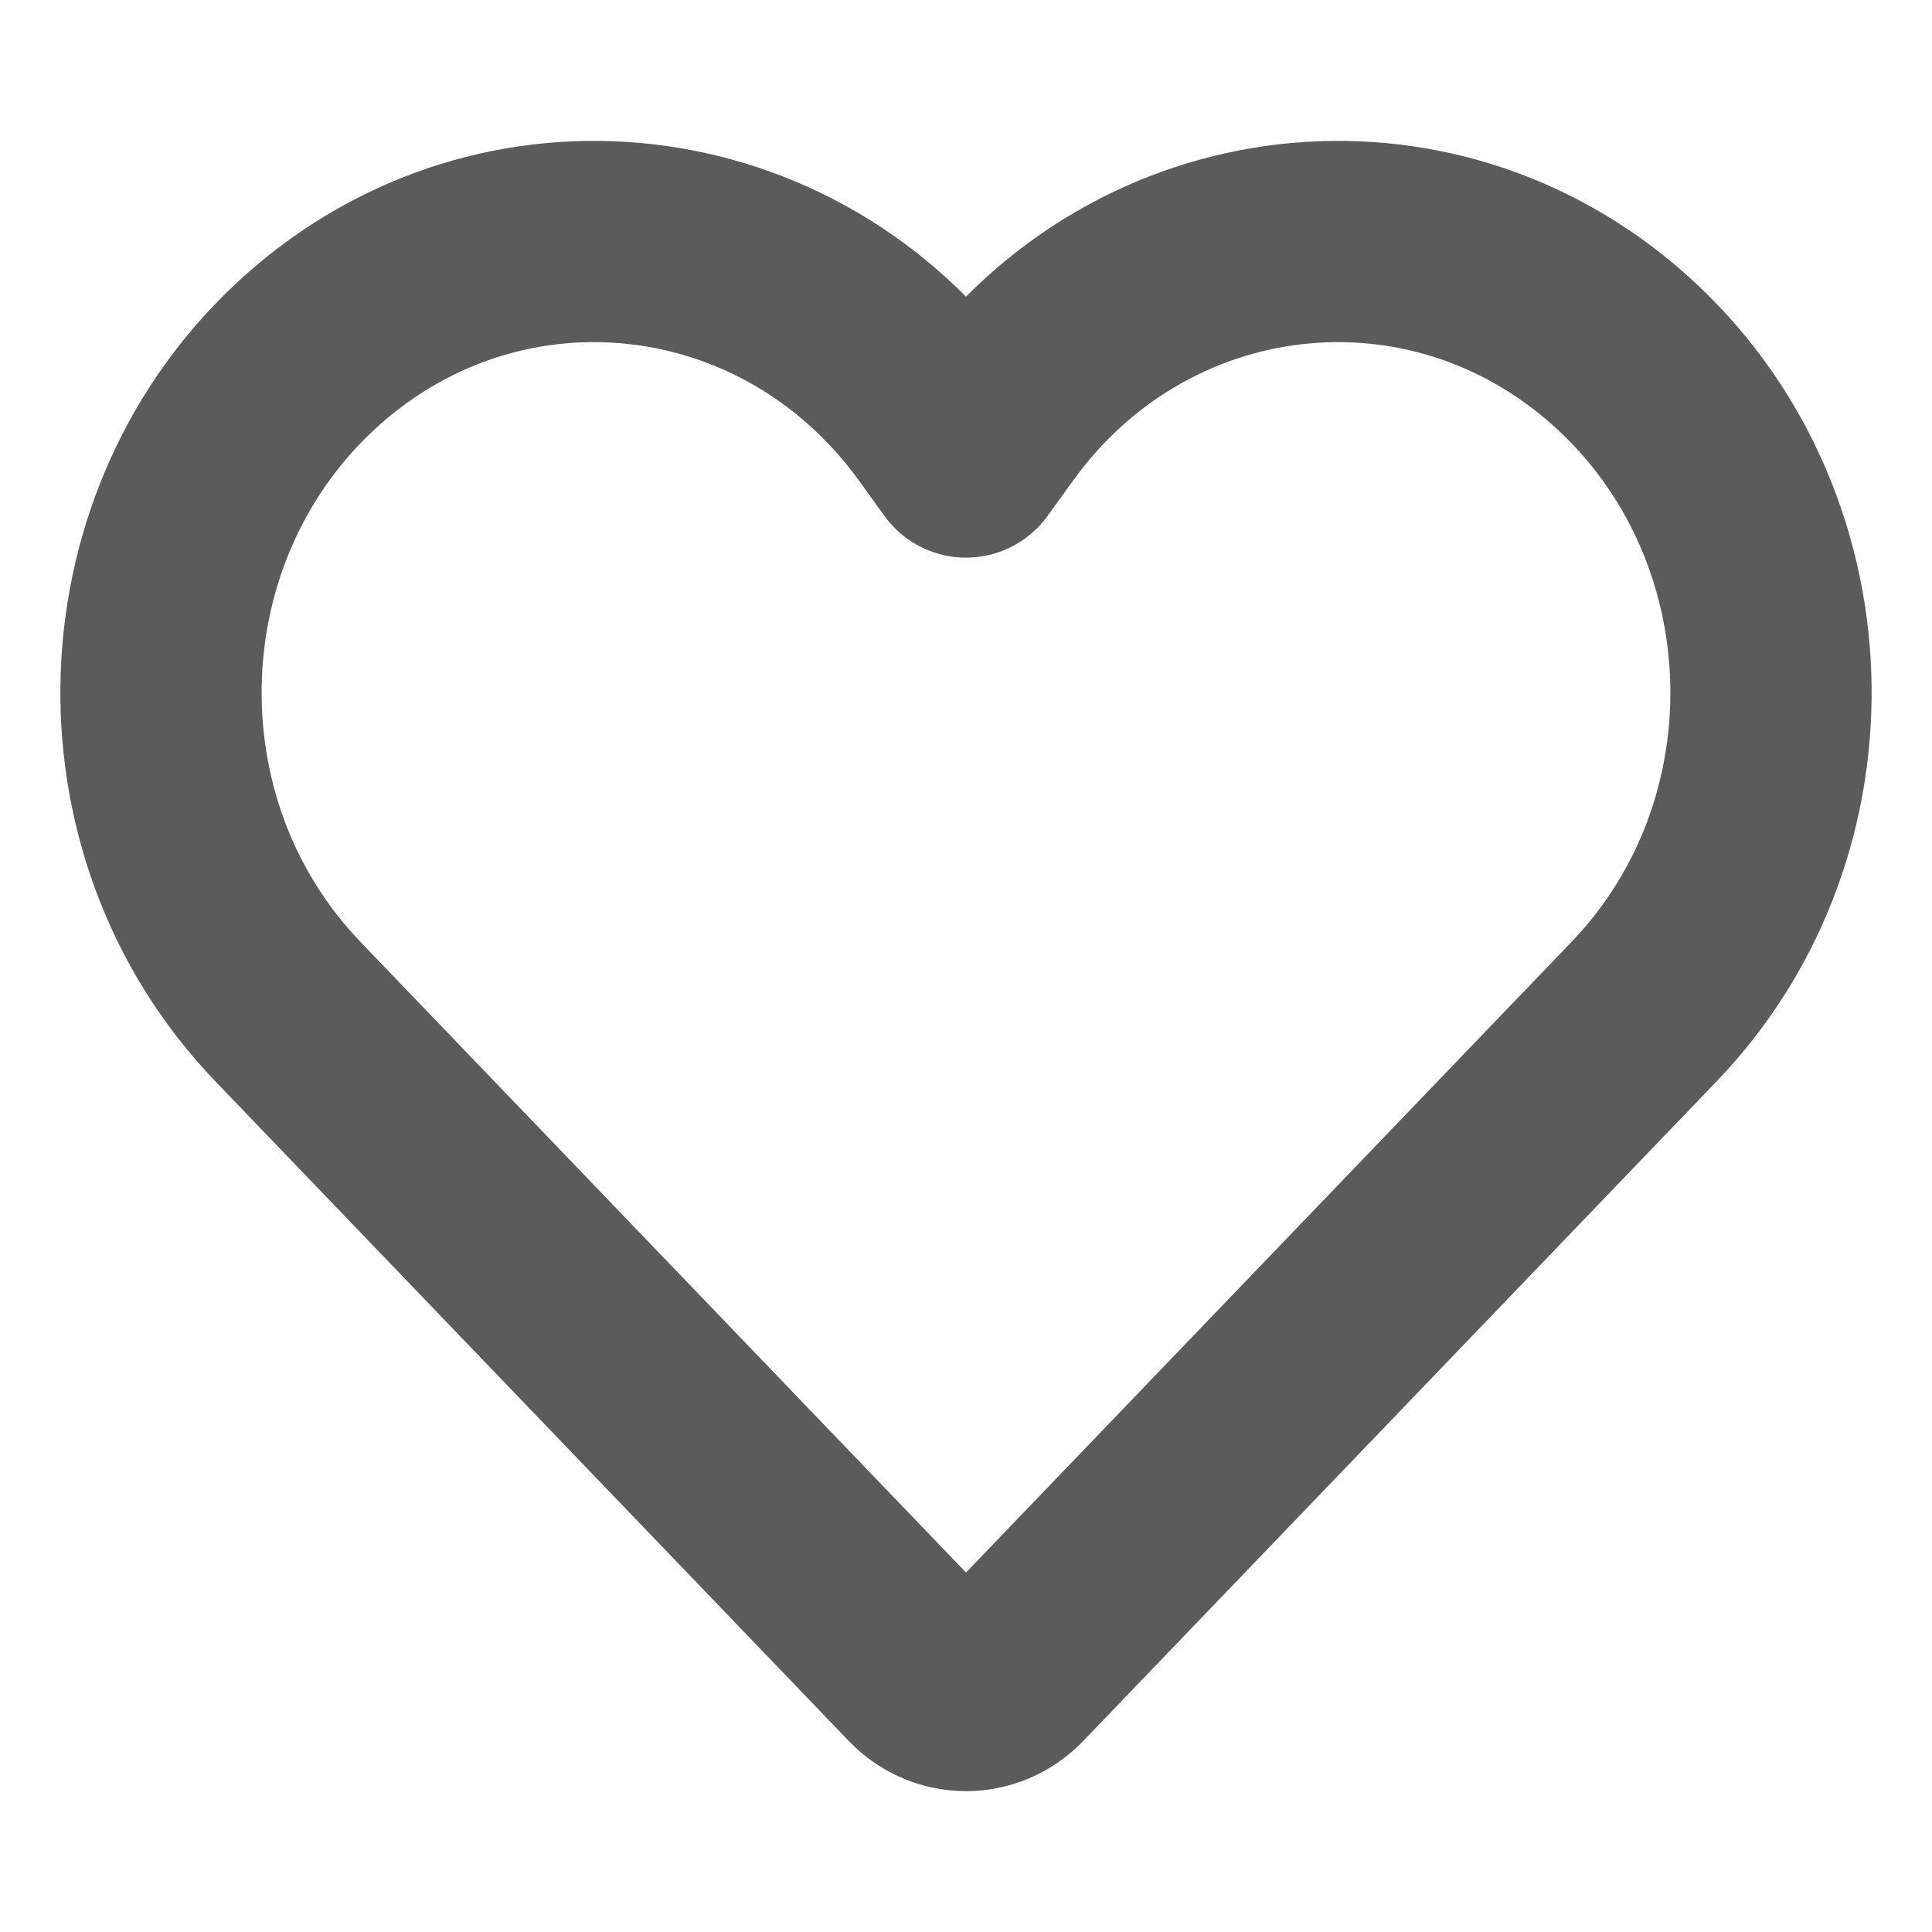
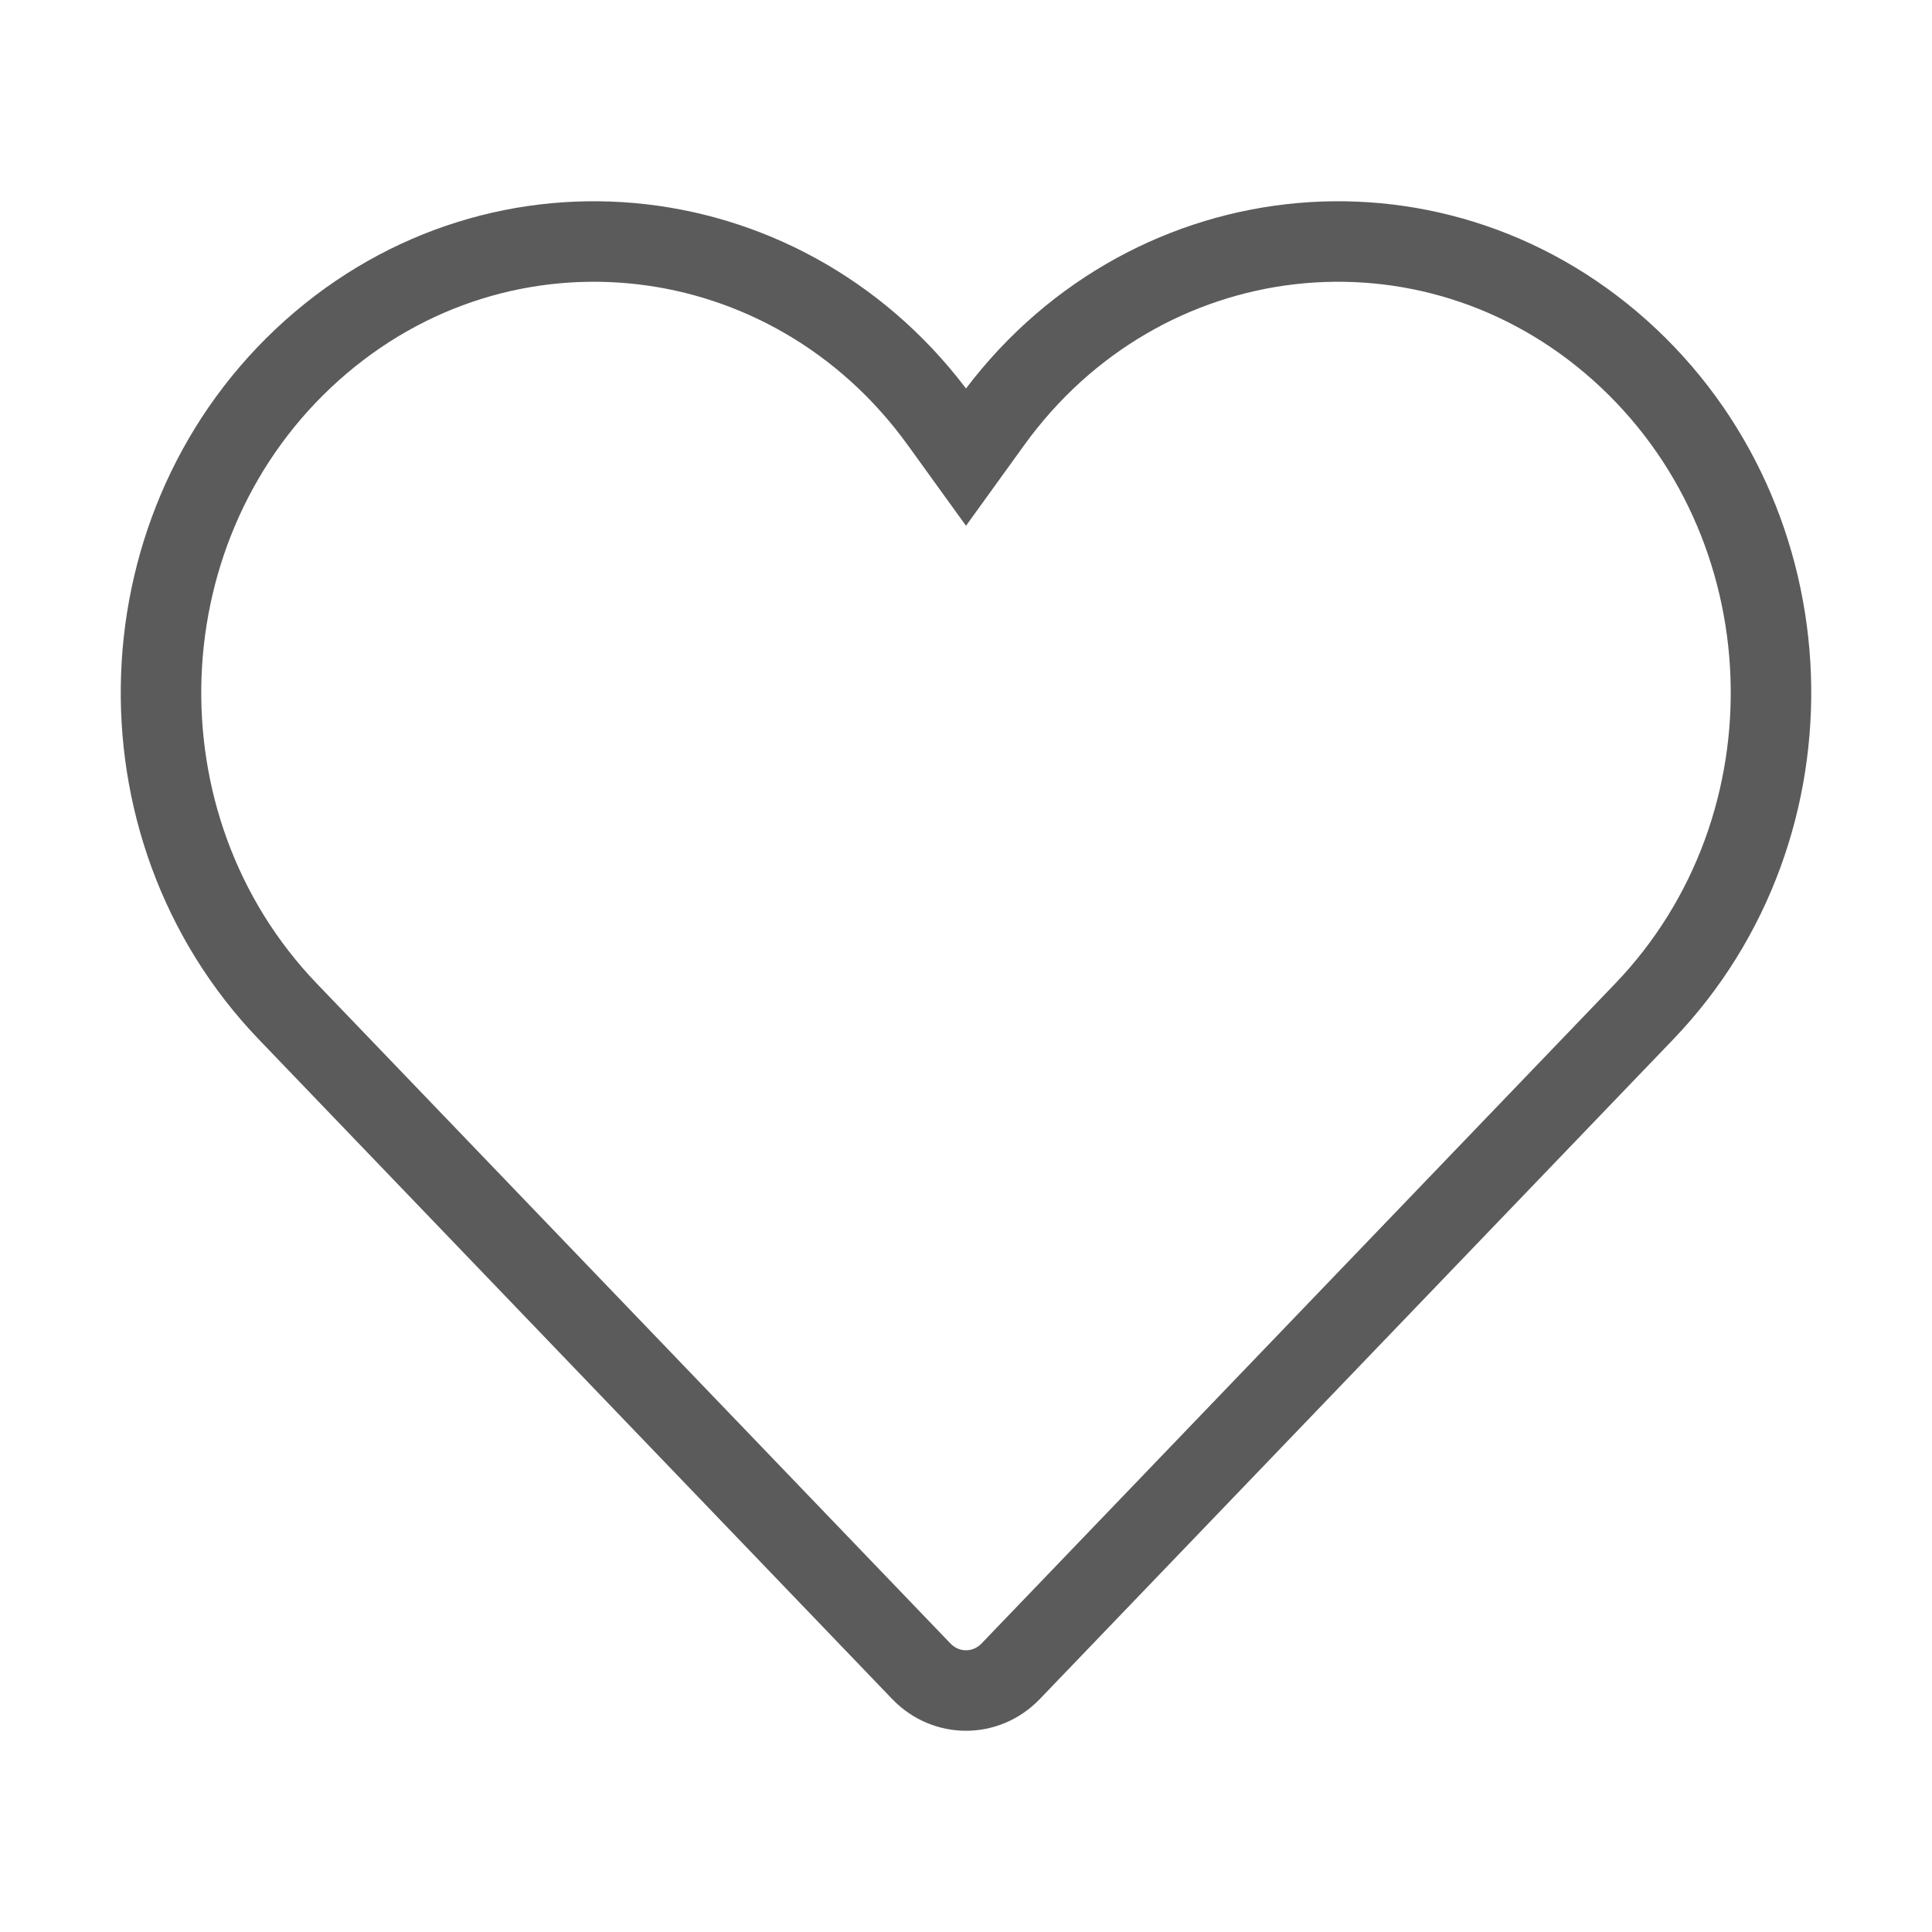
<svg xmlns="http://www.w3.org/2000/svg" width="800px" height="800px" viewBox="0 0 24 24" fill="none">
-   <path d="M11.445 20.761L3.576 12.566C1.36 10.258 1.499 6.474 3.879 4.349C6.24 2.242 9.82 2.651 11.686 5.242L12 5.677L12.314 5.242C14.18 2.651 17.76 2.242 20.121 4.349C22.501 6.474 22.64 10.258 20.424 12.566L12.555 20.761C12.248 21.08 11.752 21.08 11.445 20.761Z" stroke="#5B5B5B" stroke-width="2.5" stroke-linecap="round" stroke-linejoin="round" />
+   <path d="M11.445 20.761L3.576 12.566C1.36 10.258 1.499 6.474 3.879 4.349C6.24 2.242 9.82 2.651 11.686 5.242L12 5.677L12.314 5.242C14.18 2.651 17.76 2.242 20.121 4.349C22.501 6.474 22.64 10.258 20.424 12.566L12.555 20.761C12.248 21.08 11.752 21.08 11.445 20.761Z" stroke="#5B5B5B" strokeWidth="2.5" strokeLinecap="round" strokeLinejoin="round" />
</svg>
